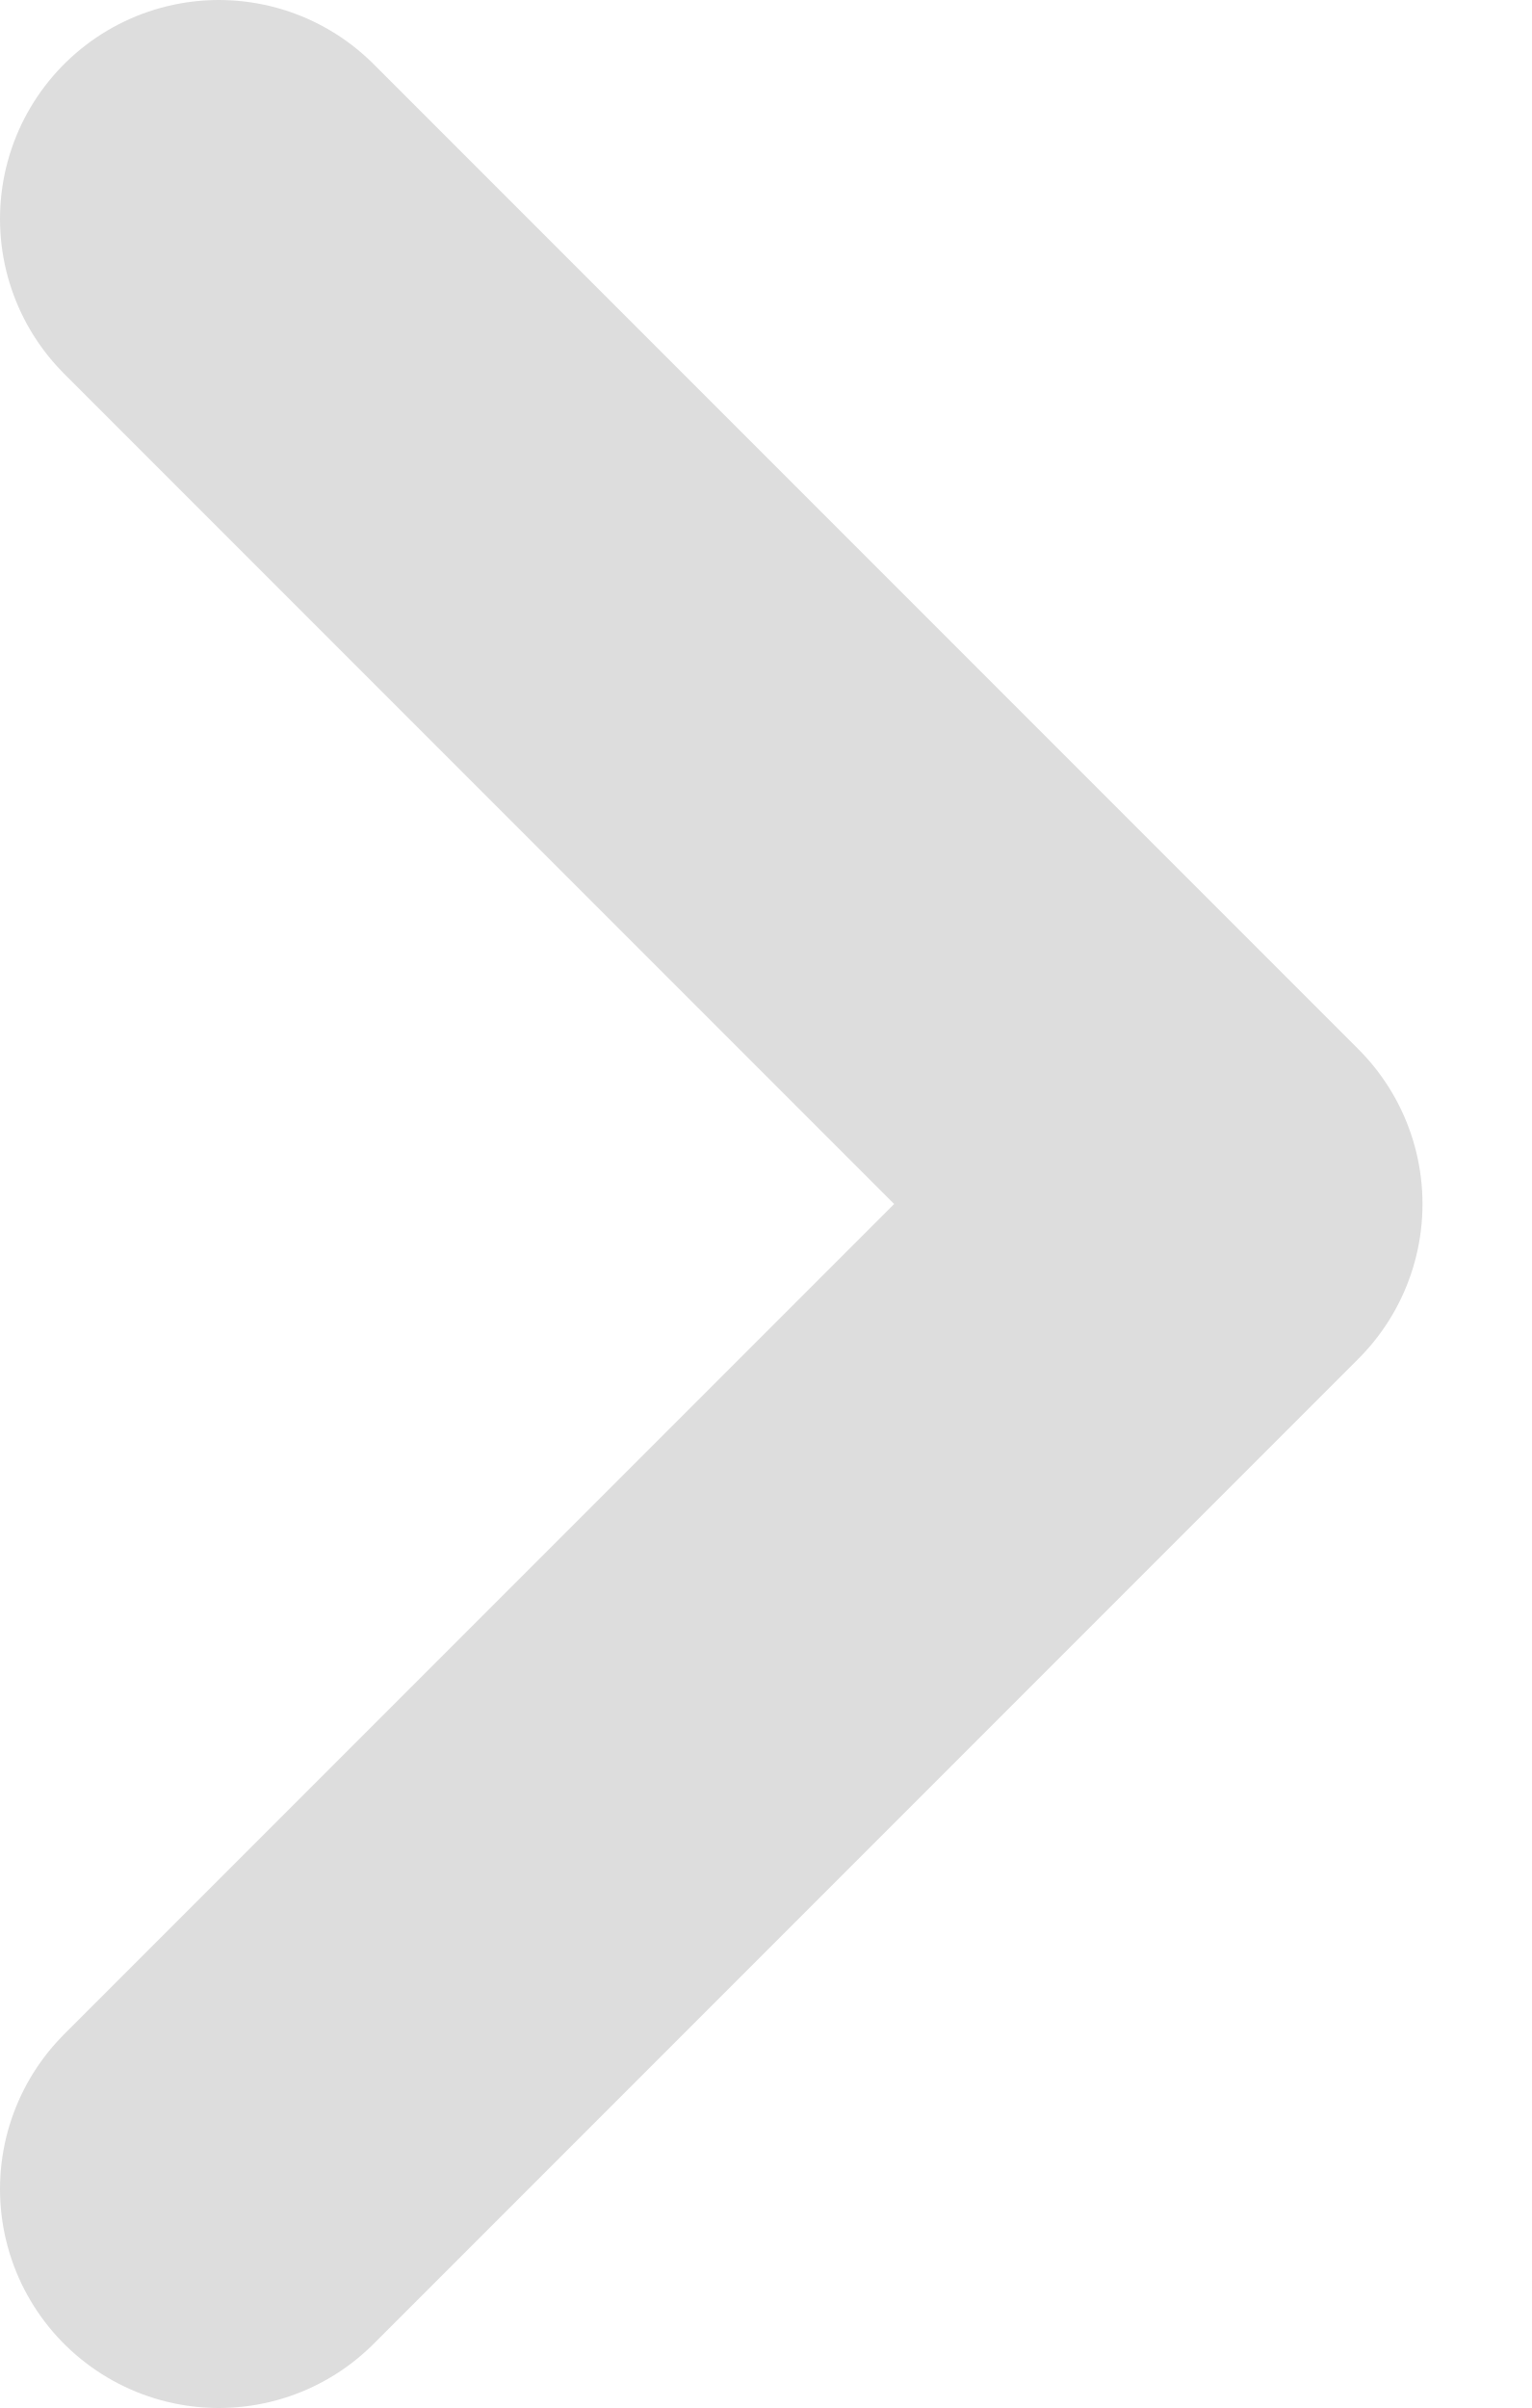
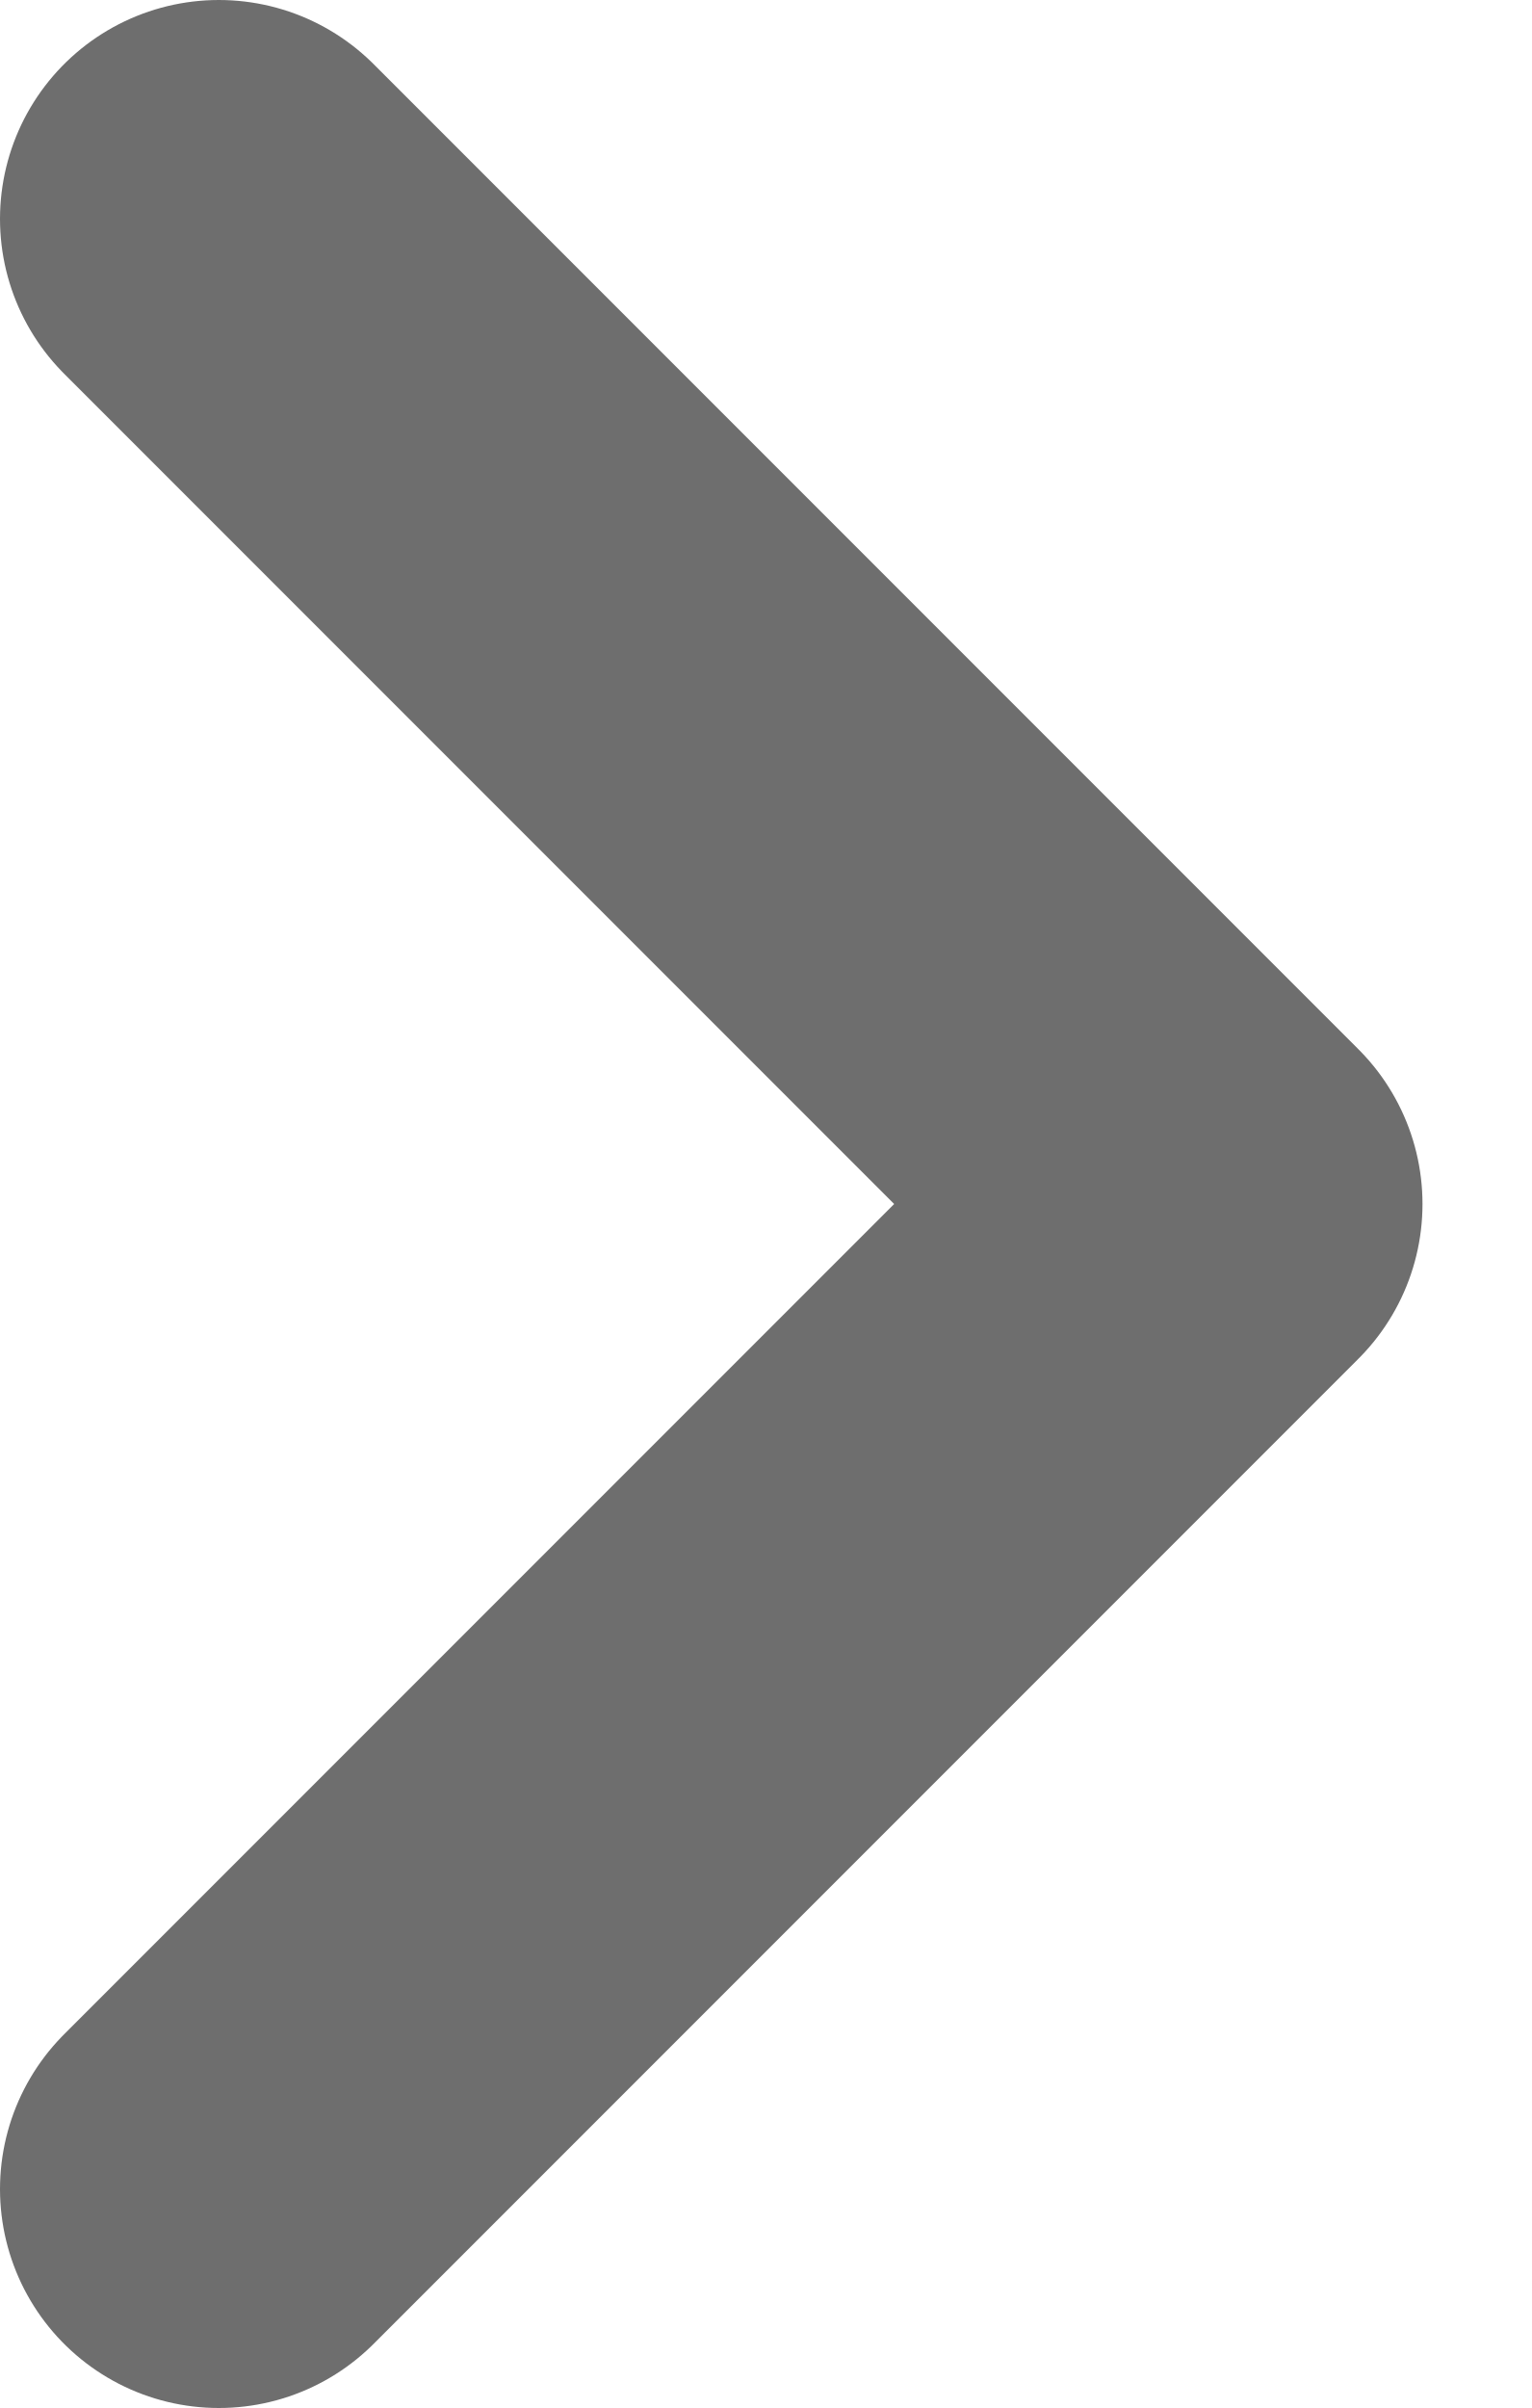
<svg xmlns="http://www.w3.org/2000/svg" width="7" height="11" viewBox="0 0 7 11" fill="none">
-   <path d="M1 10L5.5 5.5L1 1" stroke="#dddddd" stroke-width="2" stroke-linecap="round" stroke-linejoin="round" />
+   <path d="M1 10L5.5 5.5L1 1" stroke="#6e6e6e" stroke-width="2" stroke-linecap="round" stroke-linejoin="round" />
</svg>
